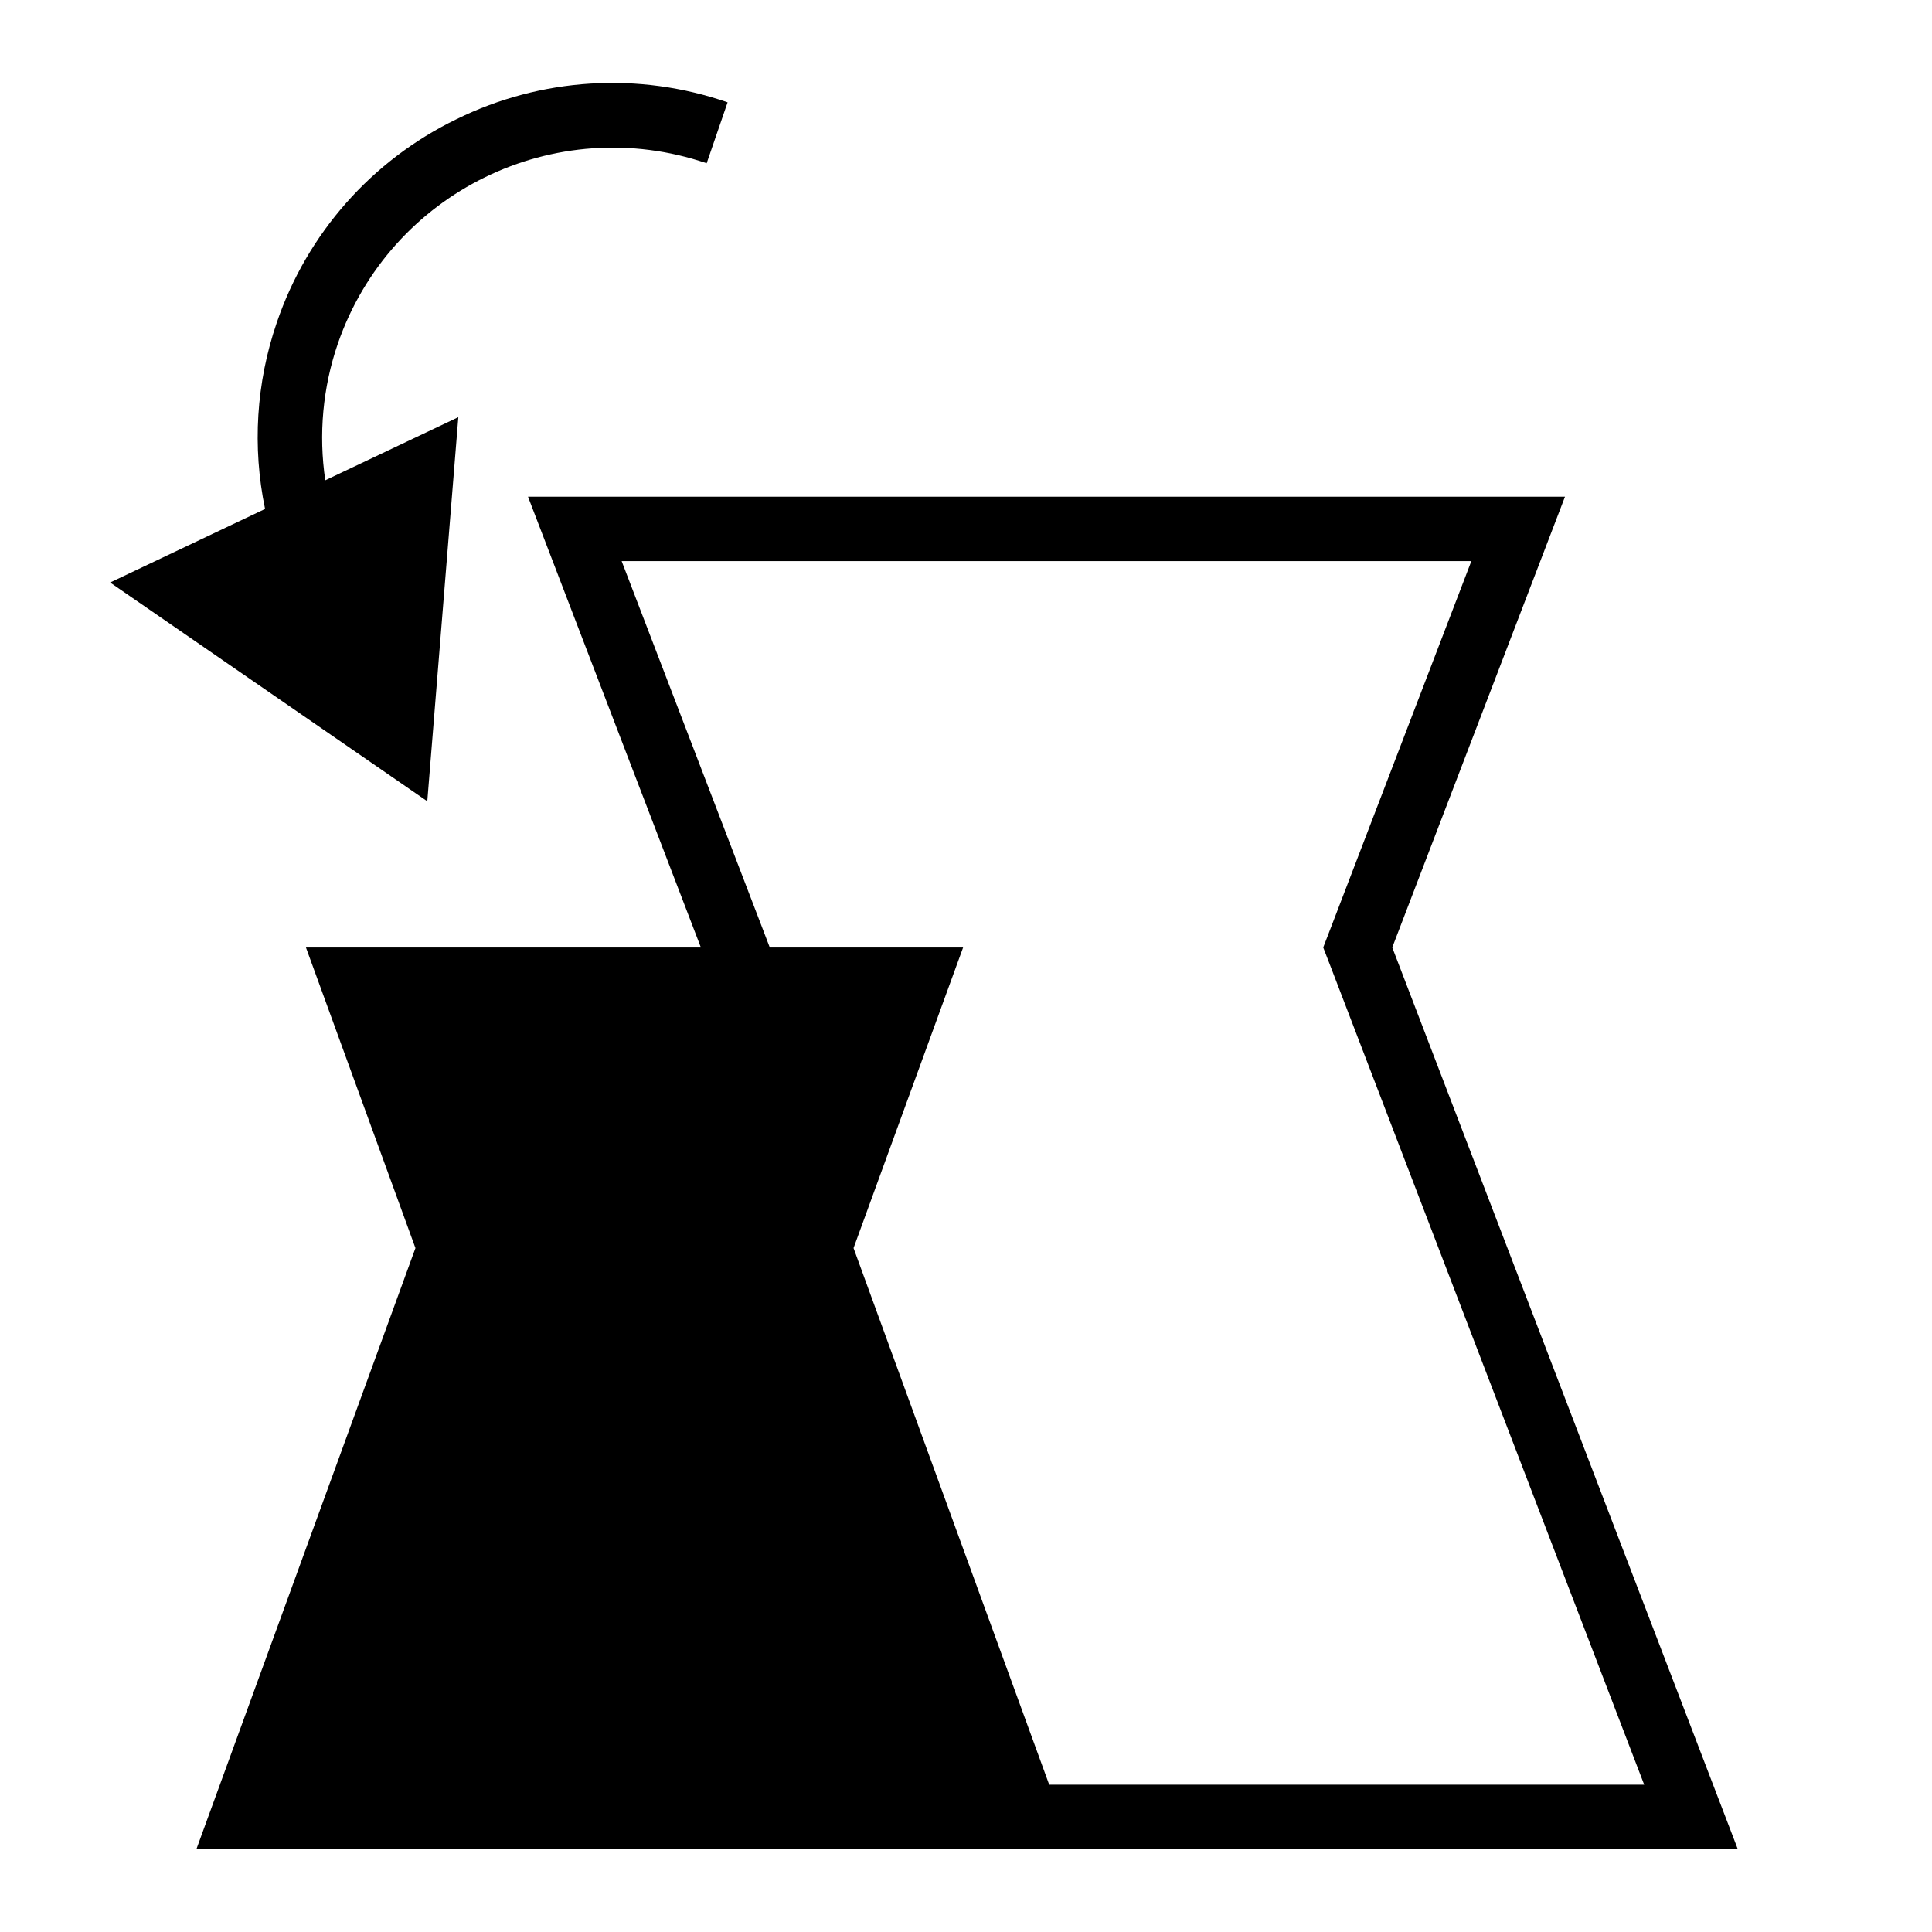
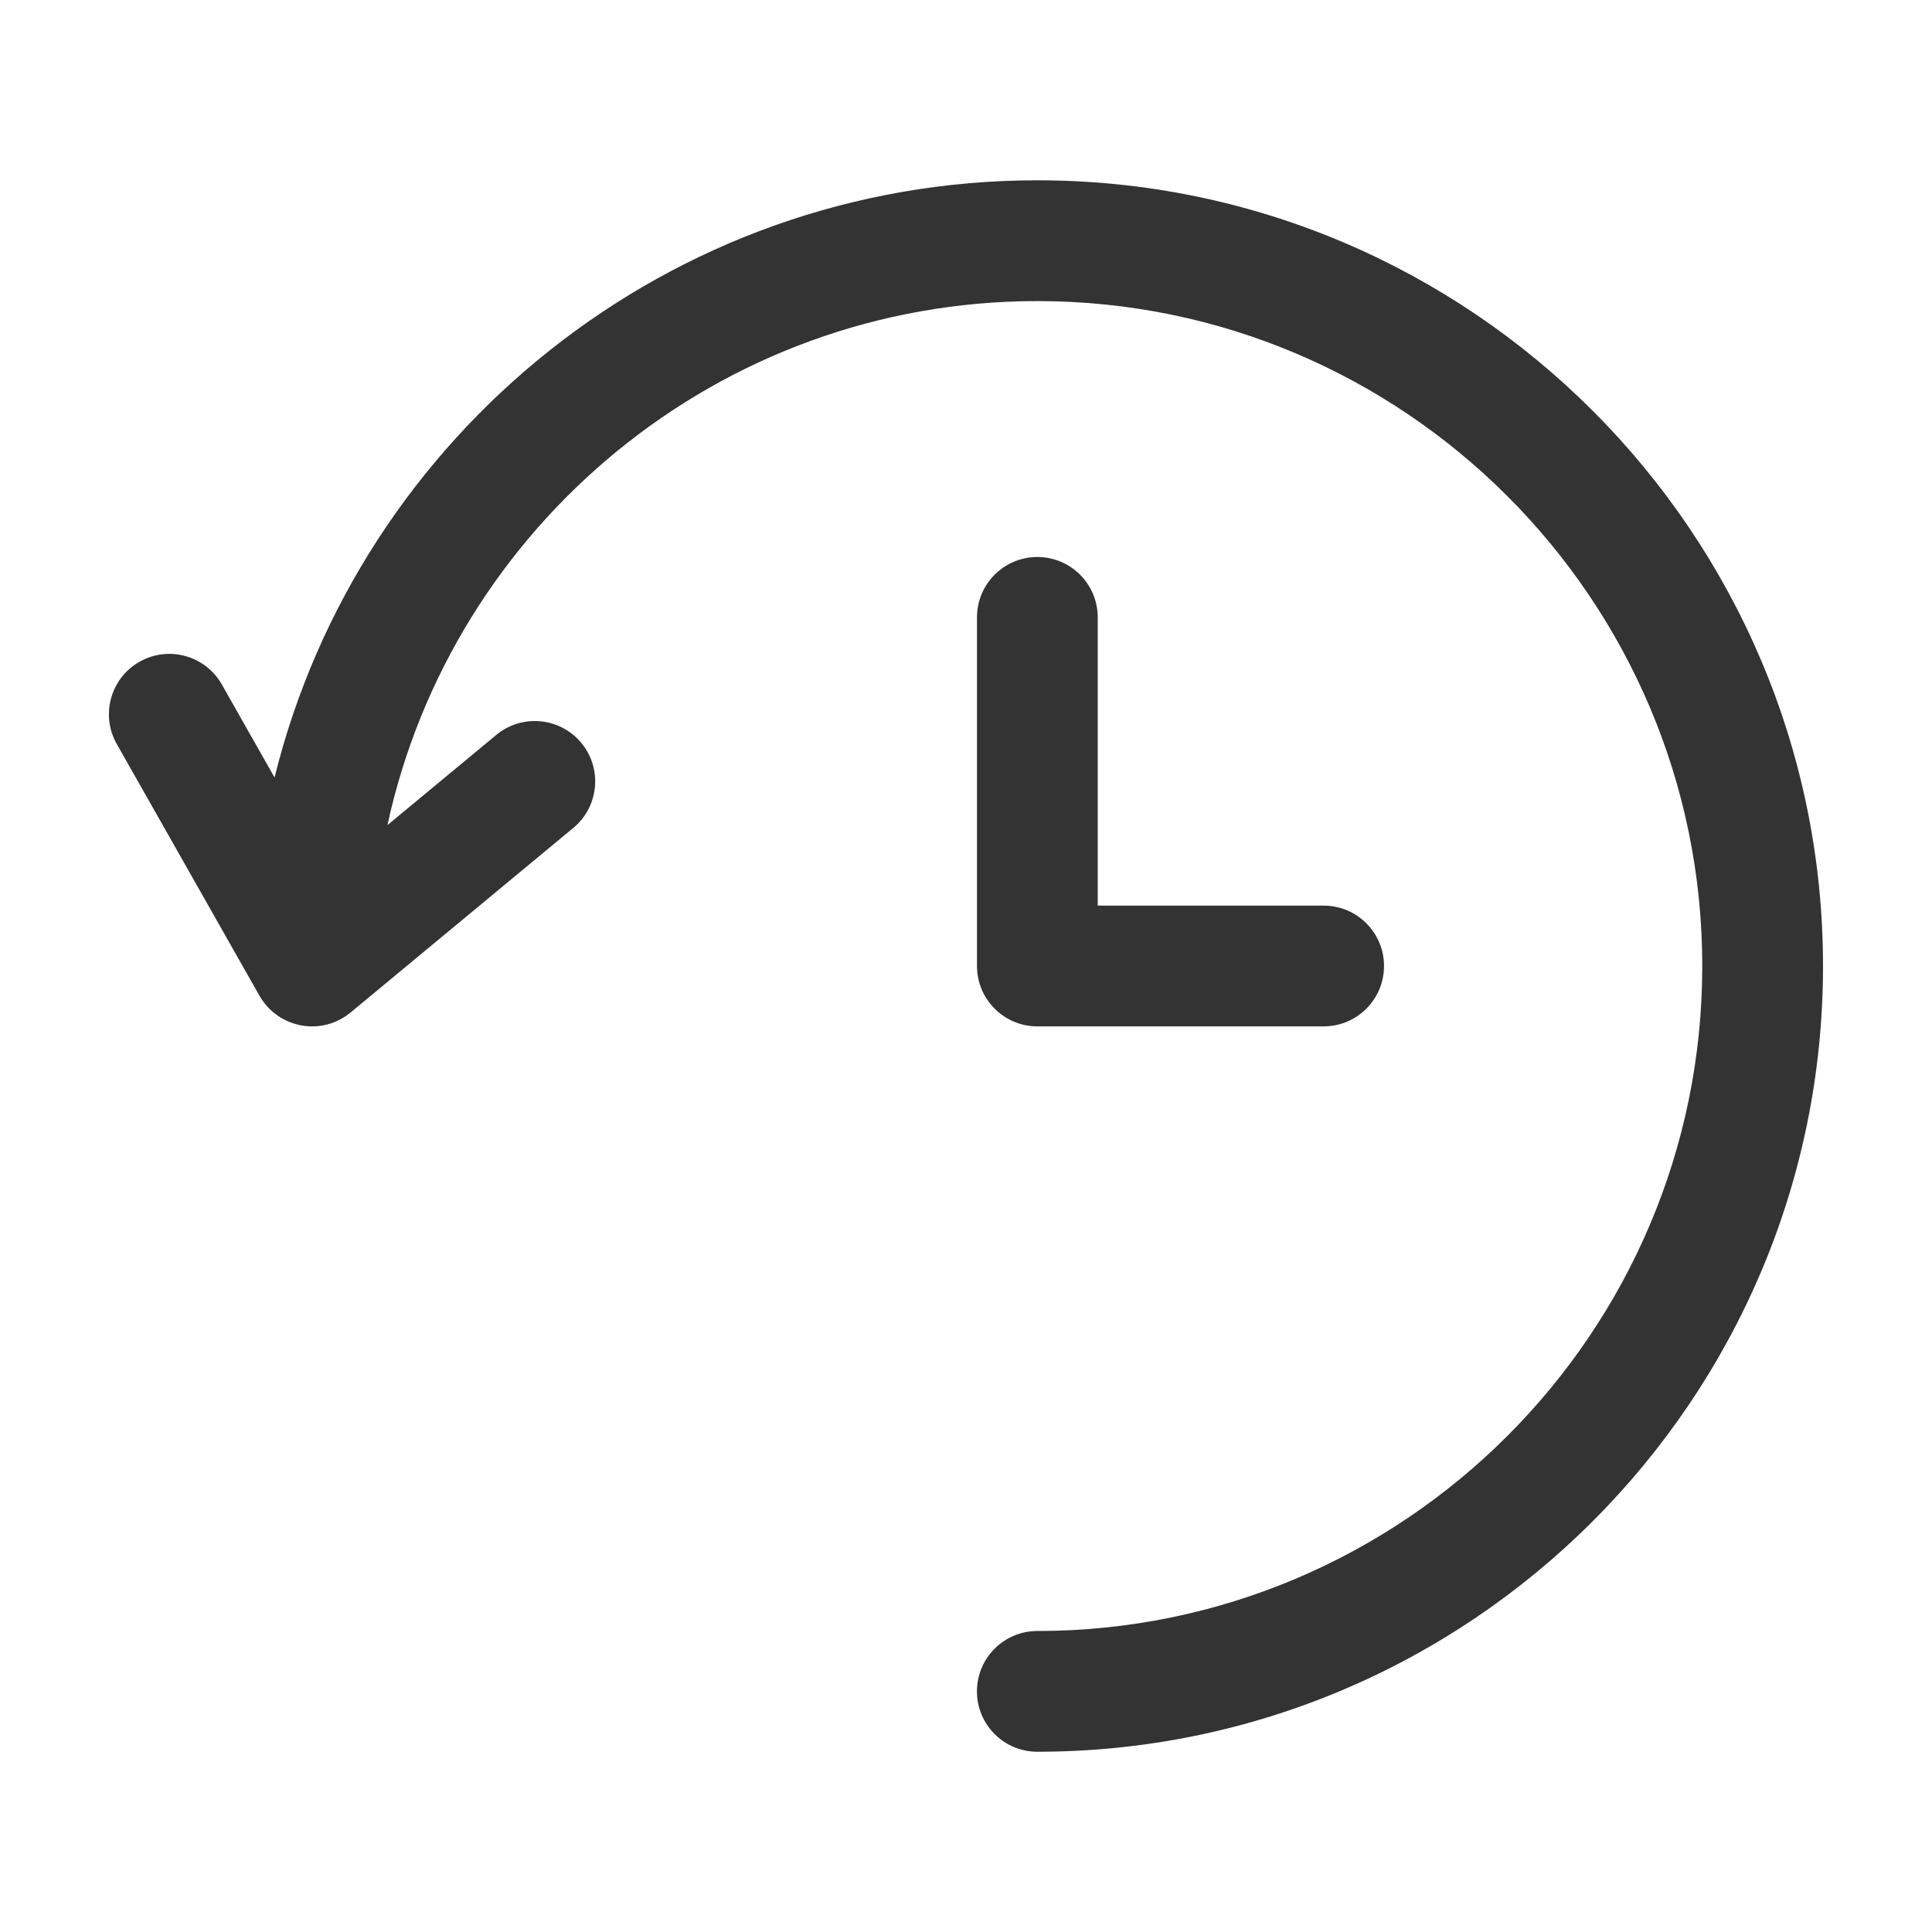
- <svg xmlns="http://www.w3.org/2000/svg" viewBox="0 0 30 30">
-   <switch>
+ <svg xmlns="http://www.w3.org/2000/svg" style="enable-background:new 0 0 512 512;" version="1.1" viewBox="0 0 512 512" xml:space="preserve">
+   <style type="text/css">
+ 	.st0{fill:#333333;}
+ </style>
+   <g id="Layer_1" />
+   <g id="Layer_2">
    <g>
-       <path d="M6.635 12.442l.482-5.964-2.066.98a4.5 4.5 0 0 1 .195-2.122 4.516 4.516 0 0 1 5.727-2.801l.325-.946a5.473 5.473 0 0 0-4.21.262 5.466 5.466 0 0 0-2.791 3.161 5.475 5.475 0 0 0-.181 2.891L1.71 9.045l4.925 3.397z" />
-       <path d="M21.619 14.712l2.682-6.999H8.199l2.684 6.999v.001H4.751l1.7 4.667-3.401 9.333h23.934l-5.365-14.001zm-5.327 13.001l-3.038-8.333 1.701-4.667h-3.002v-.001l-.137-.358-2.163-5.641h13.194l-2.162 5.641-.138.358.138.357 4.846 12.644h-9.239z" />
+       <path class="st0" d="M274.91,47.78c-97.6,0-179.71,67.5-202.15,158.26L58.79,181.4c-4.36-7.69-14.12-10.39-21.81-6.03    c-7.69,4.36-10.39,14.12-6.03,21.81l37.66,66.44c0,0,0,0.01,0.01,0.01l0.15,0.26c0.19,0.34,0.39,0.66,0.6,0.98    c0.01,0.01,0.02,0.03,0.03,0.04c0.04,0.07,0.09,0.13,0.14,0.19c0.23,0.33,0.46,0.64,0.71,0.95c0.04,0.05,0.07,0.1,0.11,0.15    c0,0,0,0.01,0.01,0.01c0.02,0.02,0.04,0.04,0.06,0.07c0.36,0.44,0.75,0.85,1.15,1.24c0.04,0.04,0.07,0.07,0.11,0.1    c0.25,0.23,0.5,0.46,0.76,0.67c0.05,0.04,0.1,0.08,0.15,0.12c0.35,0.28,0.71,0.55,1.08,0.81c0.03,0.02,0.06,0.04,0.09,0.06    c0.17,0.11,0.35,0.22,0.52,0.33c0.09,0.06,0.18,0.11,0.28,0.17c0.12,0.07,0.25,0.14,0.38,0.21c0.11,0.06,0.22,0.12,0.33,0.17    c0.2,0.1,0.39,0.2,0.59,0.3c0.11,0.05,0.22,0.1,0.33,0.15c0,0,0.01,0,0.01,0.01c0.12,0.05,0.24,0.11,0.36,0.16    c0.33,0.14,0.66,0.26,1,0.37c0.04,0.02,0.09,0.03,0.13,0.04c0.02,0.01,0.03,0.01,0.05,0.02c0.15,0.05,0.31,0.09,0.47,0.14    c0.29,0.09,0.59,0.16,0.89,0.23c0.08,0.02,0.15,0.04,0.23,0.06c0.07,0.02,0.14,0.03,0.22,0.05c0.44,0.09,0.89,0.15,1.33,0.2    c0.04,0,0.07,0.01,0.11,0.02c0.08,0.01,0.15,0.01,0.23,0.02c0.49,0.05,0.98,0.08,1.48,0.08c0.42,0,0.84-0.02,1.26-0.06    c0.07-0.01,0.14-0.01,0.21-0.02c0.01,0,0.03,0,0.04,0c0.06-0.01,0.12-0.01,0.19-0.02c0.28-0.03,0.55-0.07,0.83-0.11    c0.08-0.01,0.16-0.02,0.24-0.04c0.13-0.02,0.25-0.04,0.38-0.07c0.06-0.01,0.12-0.03,0.19-0.04c0.4-0.09,0.81-0.19,1.21-0.31    c0.1-0.03,0.2-0.06,0.3-0.09c0.11-0.03,0.21-0.07,0.32-0.11c0.14-0.05,0.28-0.1,0.42-0.15c0.17-0.06,0.33-0.12,0.5-0.19    c0.1-0.04,0.2-0.09,0.3-0.13c0.13-0.06,0.26-0.12,0.39-0.18c0.19-0.09,0.37-0.19,0.56-0.28c0.13-0.07,0.25-0.13,0.38-0.2    c0.28-0.15,0.55-0.33,0.82-0.5c0.15-0.09,0.3-0.18,0.45-0.28c0.06-0.04,0.11-0.08,0.17-0.12c0.17-0.12,0.34-0.25,0.5-0.38    c0.06-0.04,0.12-0.09,0.18-0.13c0.11-0.09,0.23-0.17,0.34-0.26c0,0,0.01-0.01,0.01-0.01l59.04-48.93    c6.8-5.64,7.75-15.72,2.11-22.53c-5.64-6.8-15.73-7.75-22.53-2.11l-28.84,23.9c17.18-79.28,87.87-138.87,172.22-138.87    c97.17,0,176.22,79.05,176.22,176.22s-79.05,176.22-176.22,176.22c-8.84,0-16,7.16-16,16s7.16,16,16,16    c114.81,0,208.22-93.41,208.22-208.22S389.72,47.78,274.91,47.78z" />
+       <path class="st0" d="M274.91,147.61c-8.84,0-16,7.16-16,16V256c0,8.84,7.16,16,16,16h75.87c8.84,0,16-7.16,16-16s-7.16-16-16-16    h-59.87v-76.39C290.91,154.77,283.74,147.61,274.91,147.61z" />
    </g>
-   </switch>
+   </g>
</svg>
